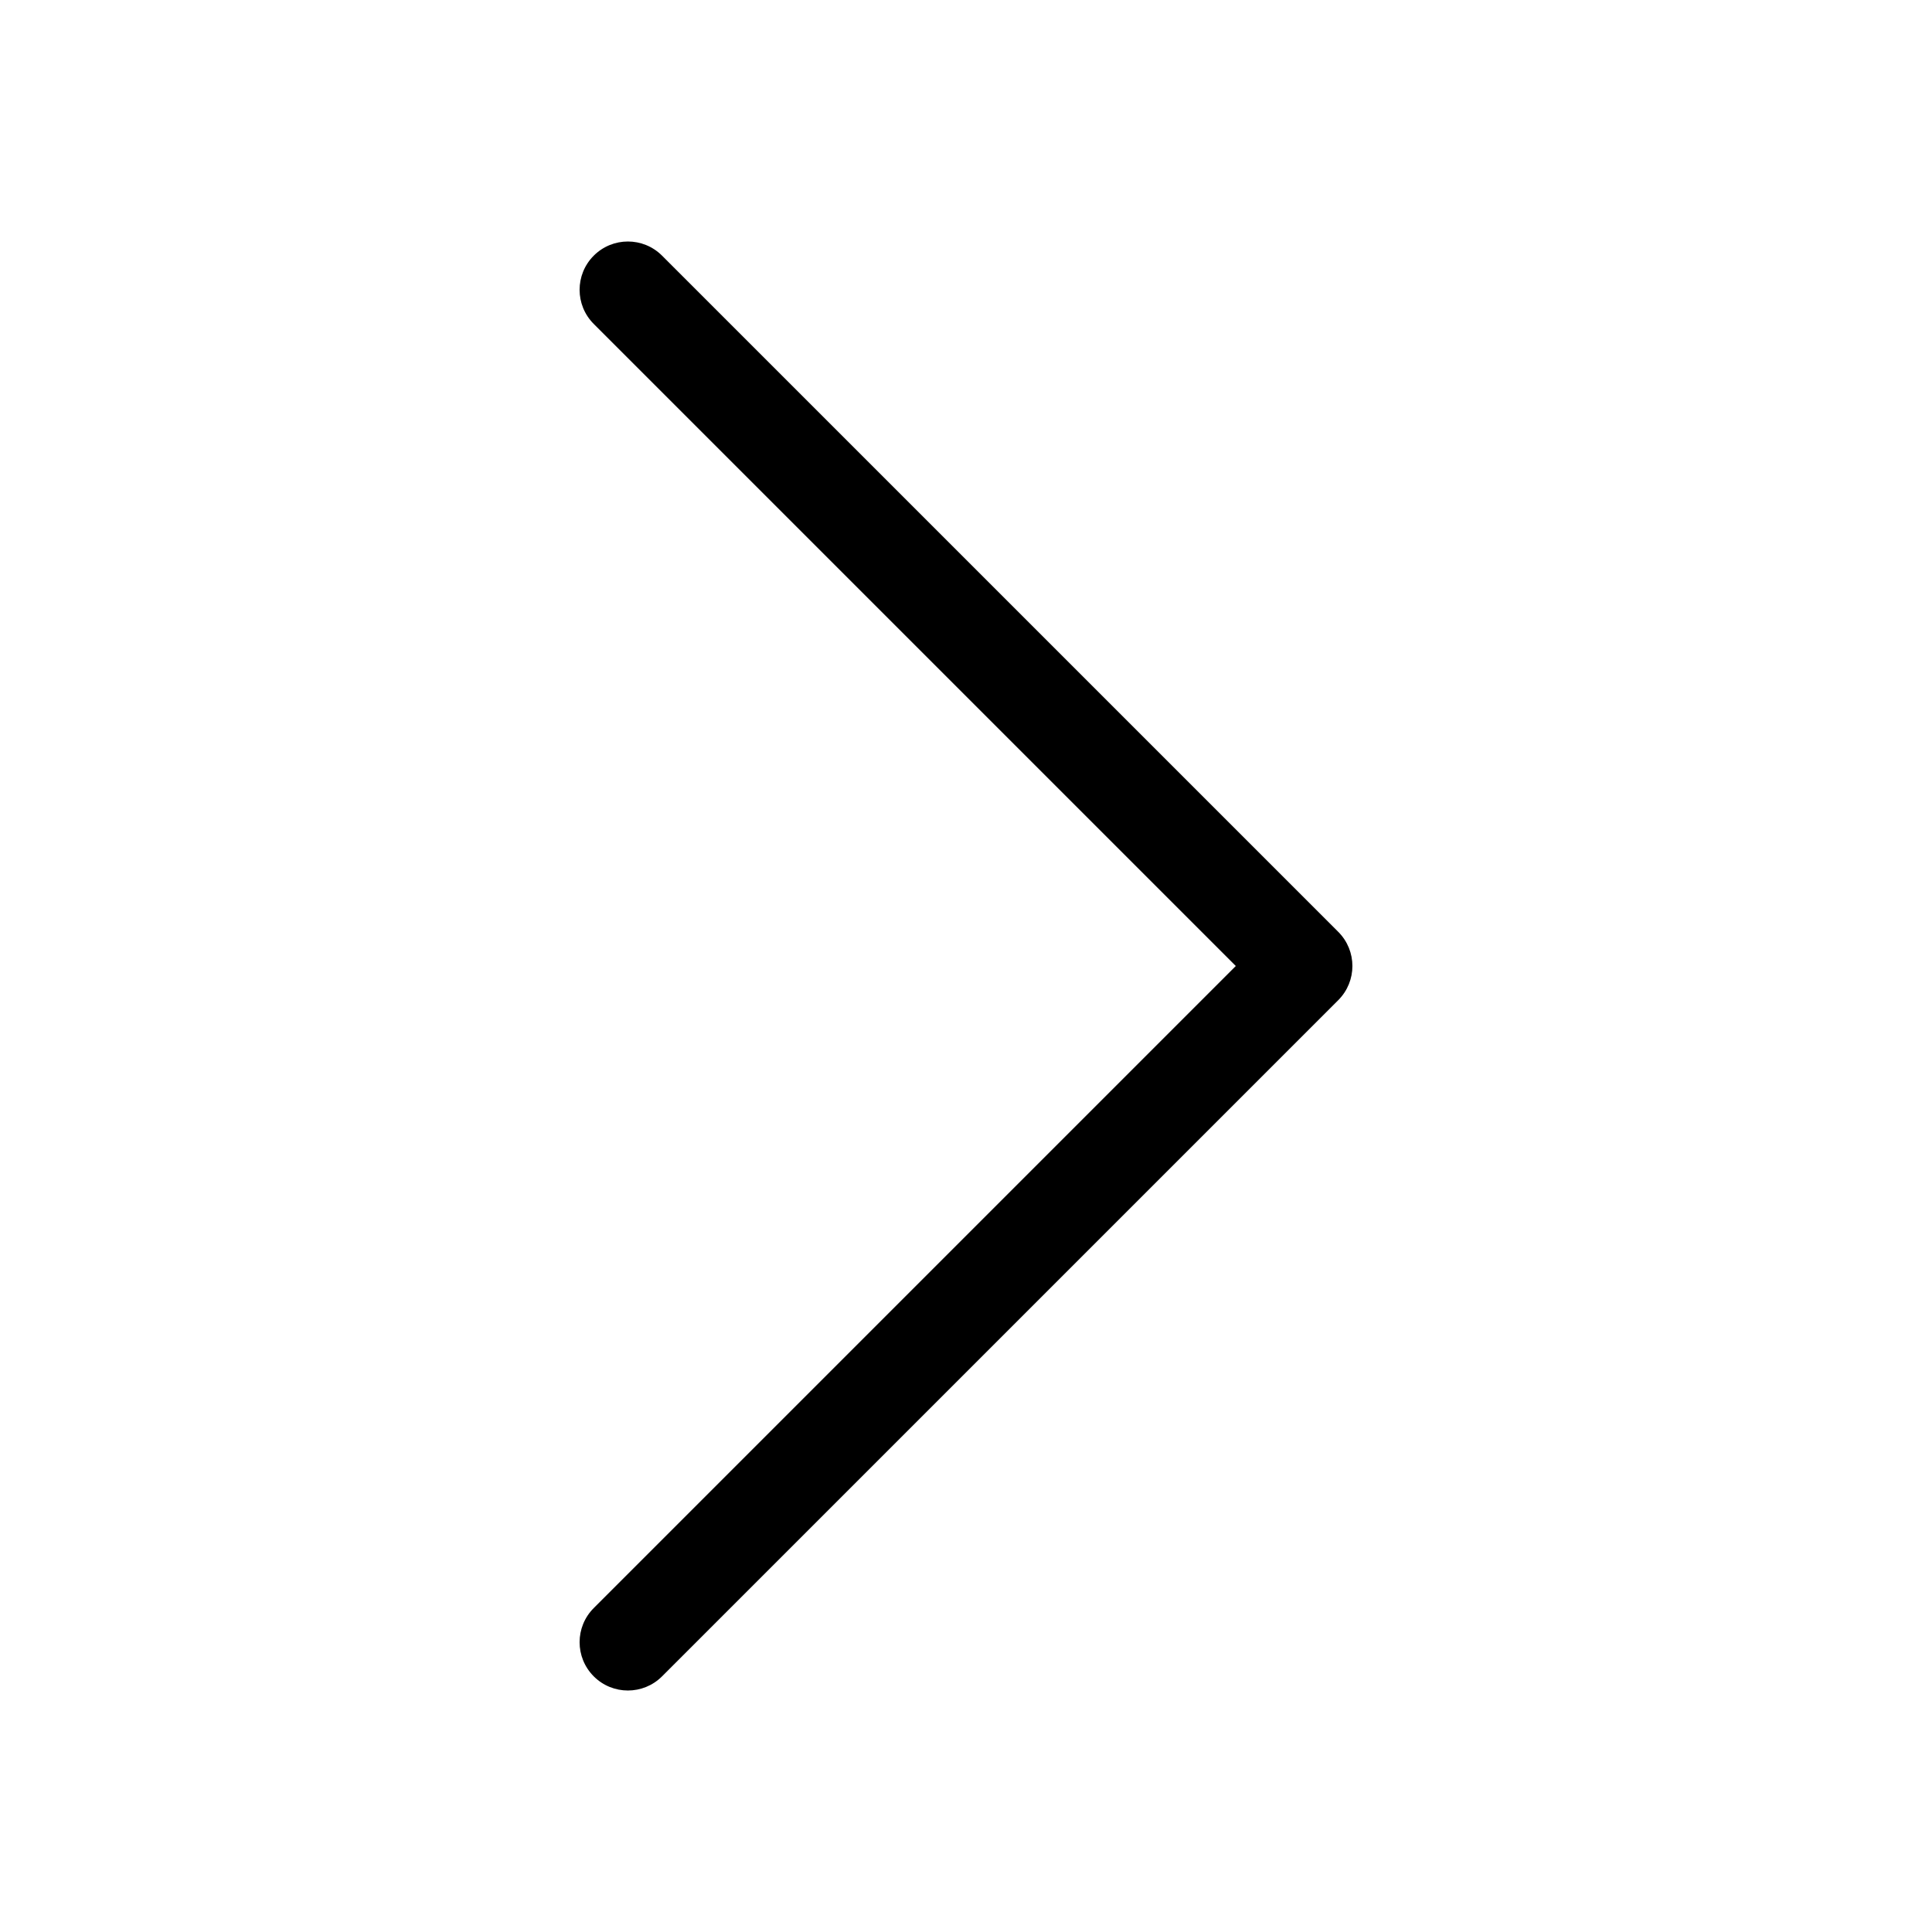
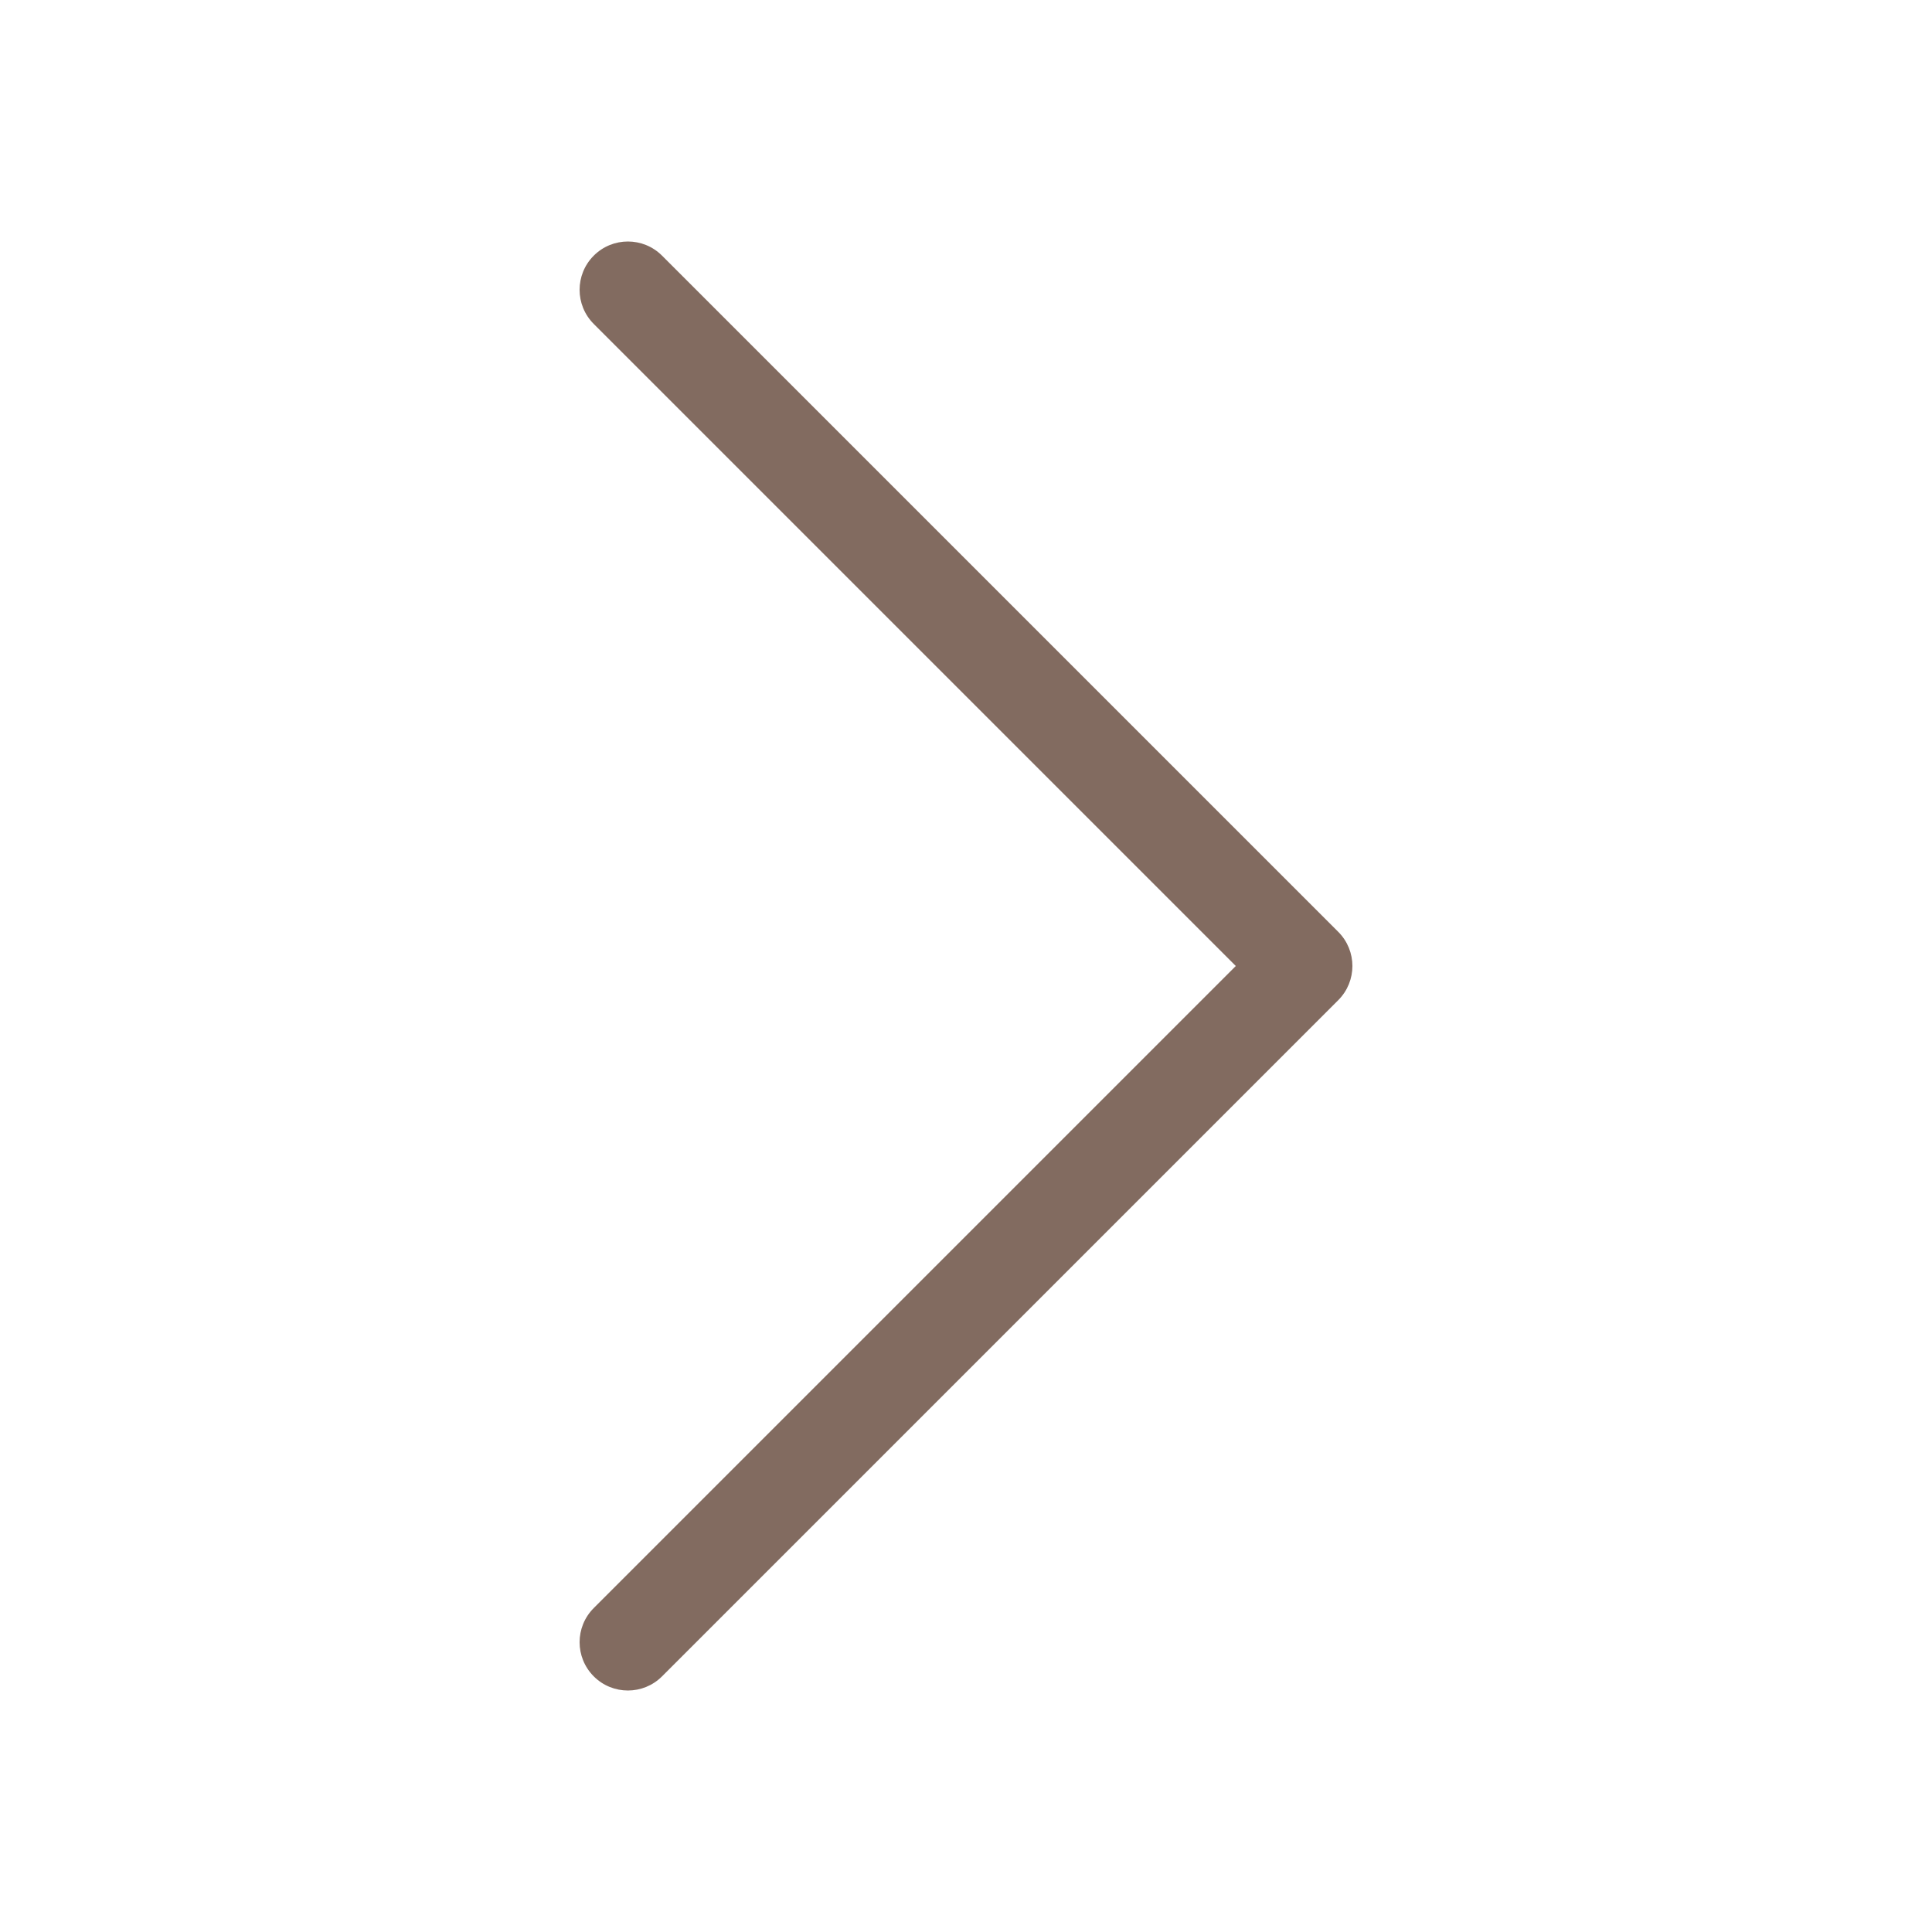
- <svg xmlns="http://www.w3.org/2000/svg" enable-background="new 0 0 256 256" height="256px" id="Layer_1" version="1.1" viewBox="0 0 256 256" width="256px" xml:space="preserve">
+ <svg xmlns="http://www.w3.org/2000/svg" enable-background="new 0 0 256 256" height="256px" id="Layer_1" version="1.1" viewBox="0 0 256 256" width="256px" fill="#826b60" xml:space="preserve">
  <path d="M76.8,217.6c0-1.637,0.625-3.274,1.875-4.524L163.75,128L78.675,42.925c-2.5-2.5-2.5-6.55,0-9.05s6.55-2.5,9.05,0  l89.601,89.6c2.5,2.5,2.5,6.551,0,9.051l-89.601,89.6c-2.5,2.5-6.55,2.5-9.05,0C77.425,220.875,76.8,219.237,76.8,217.6z" />
</svg>
